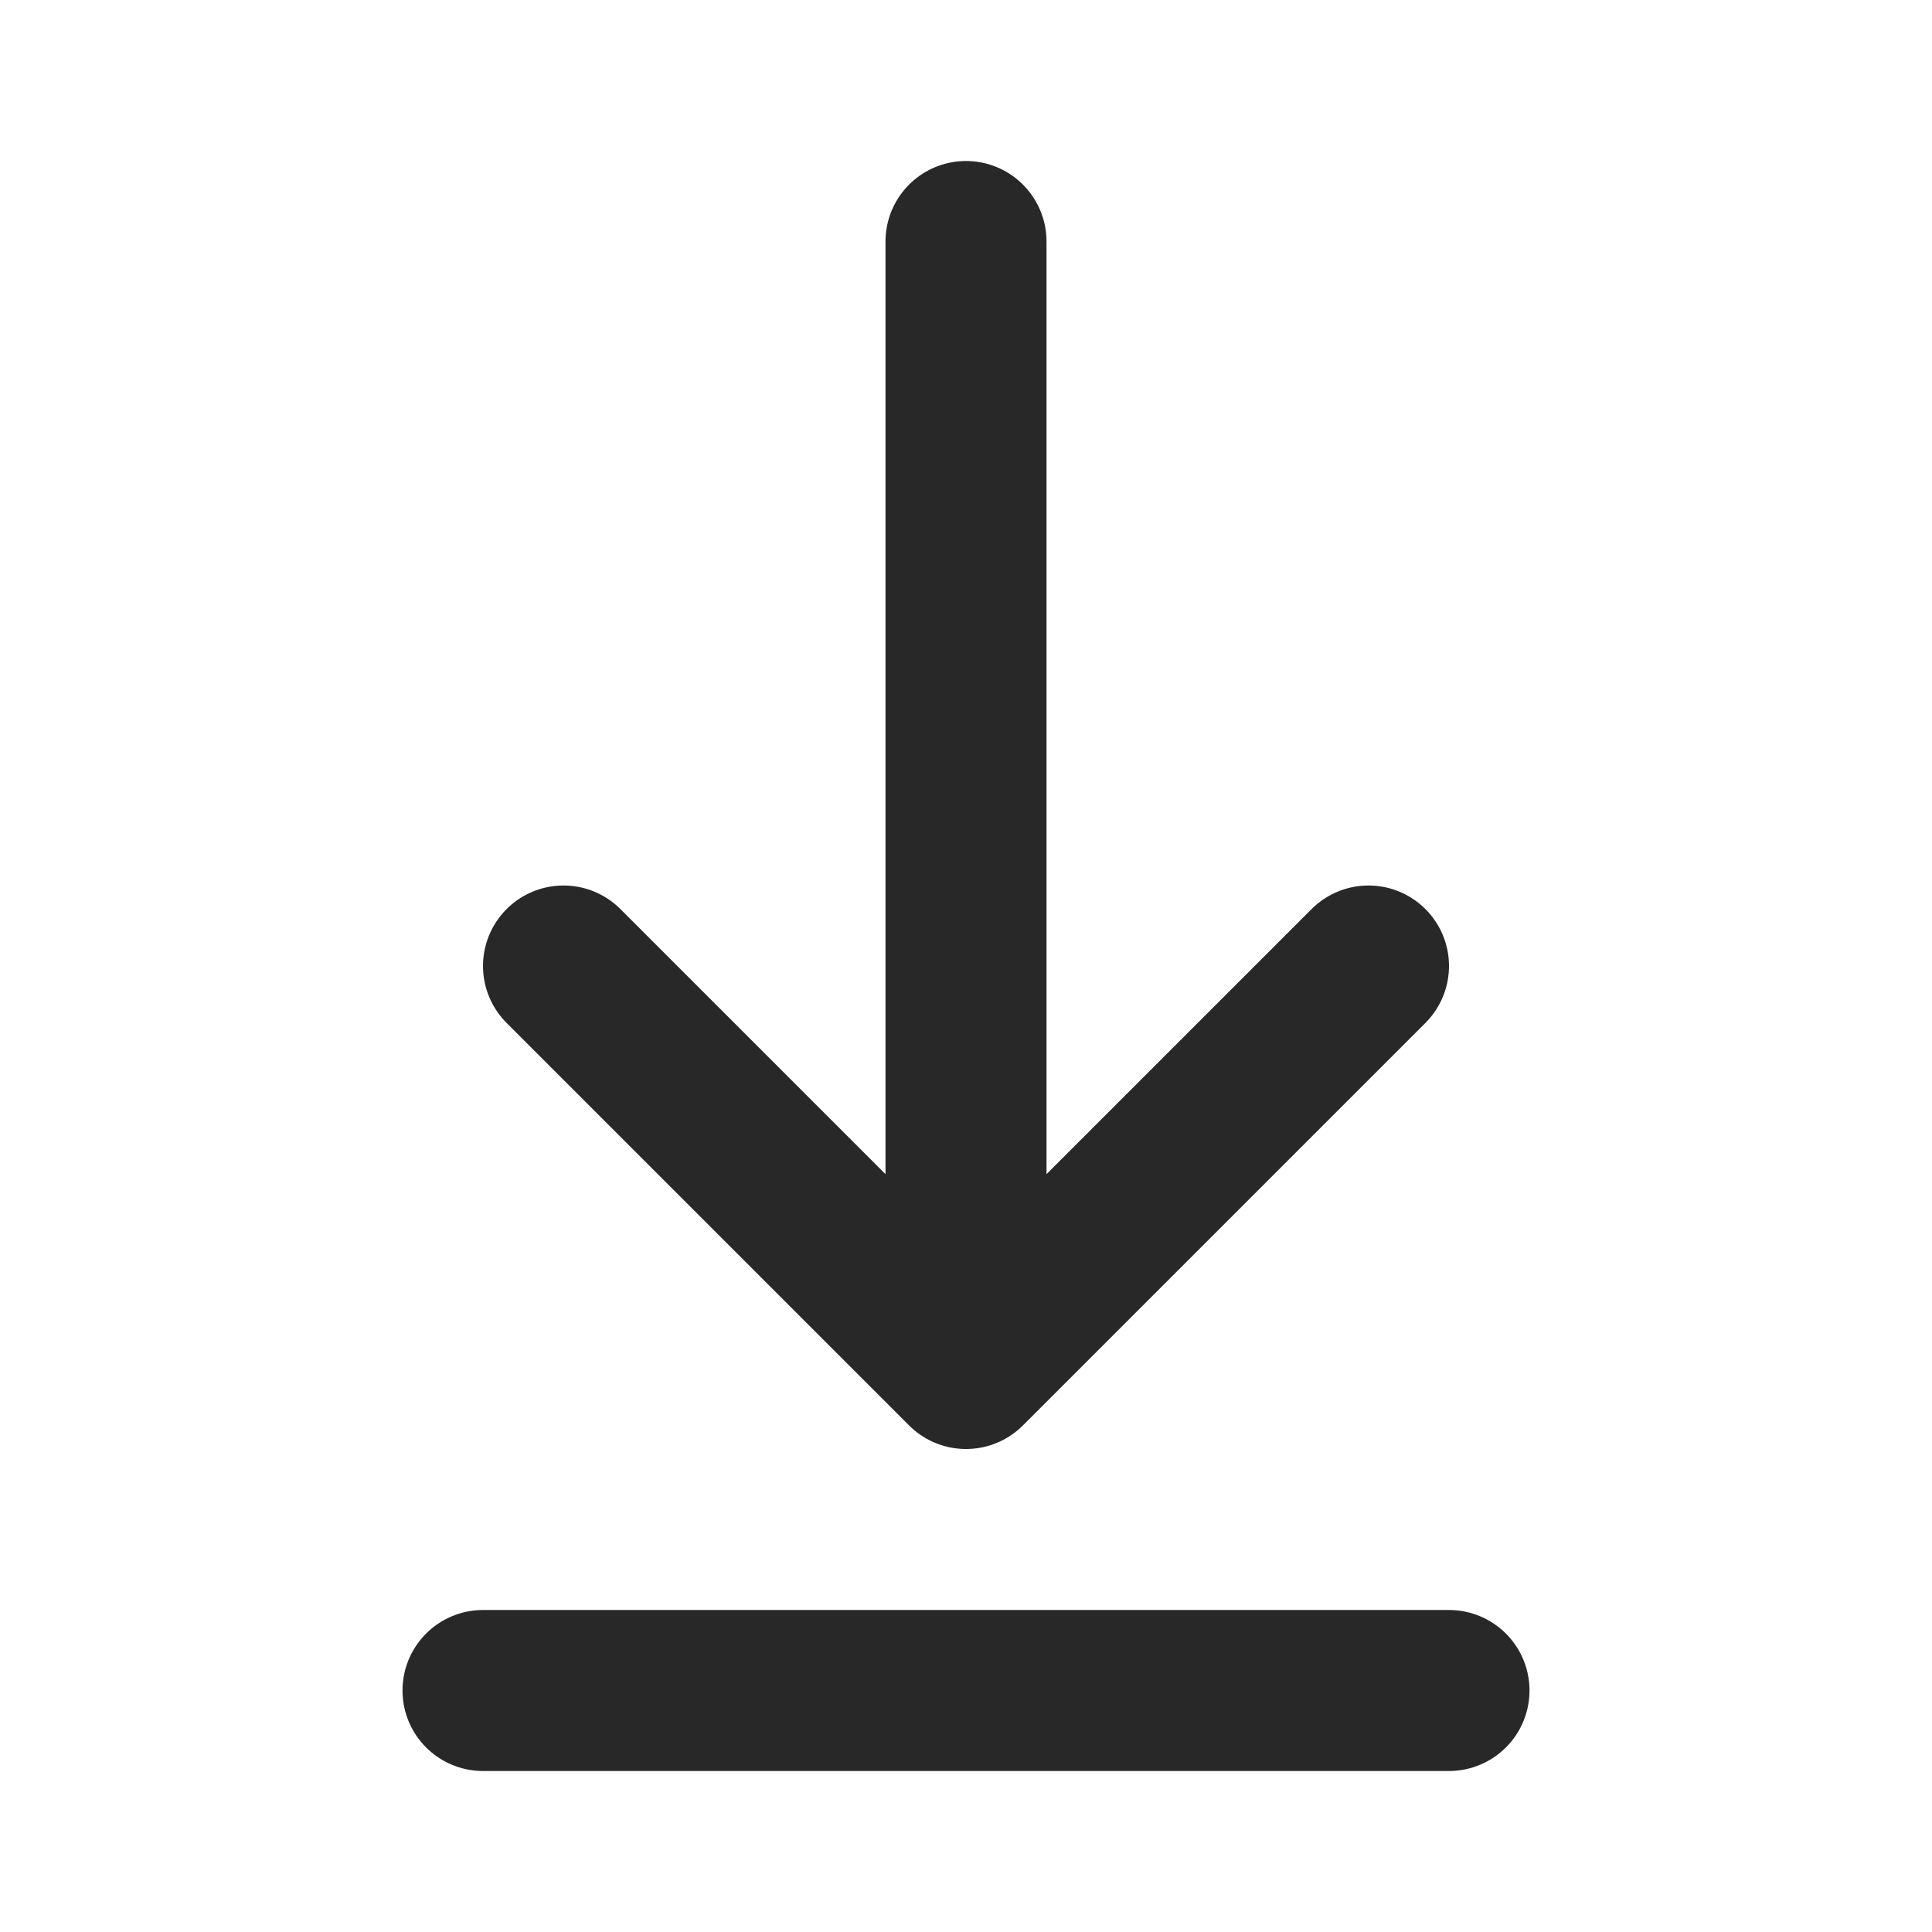
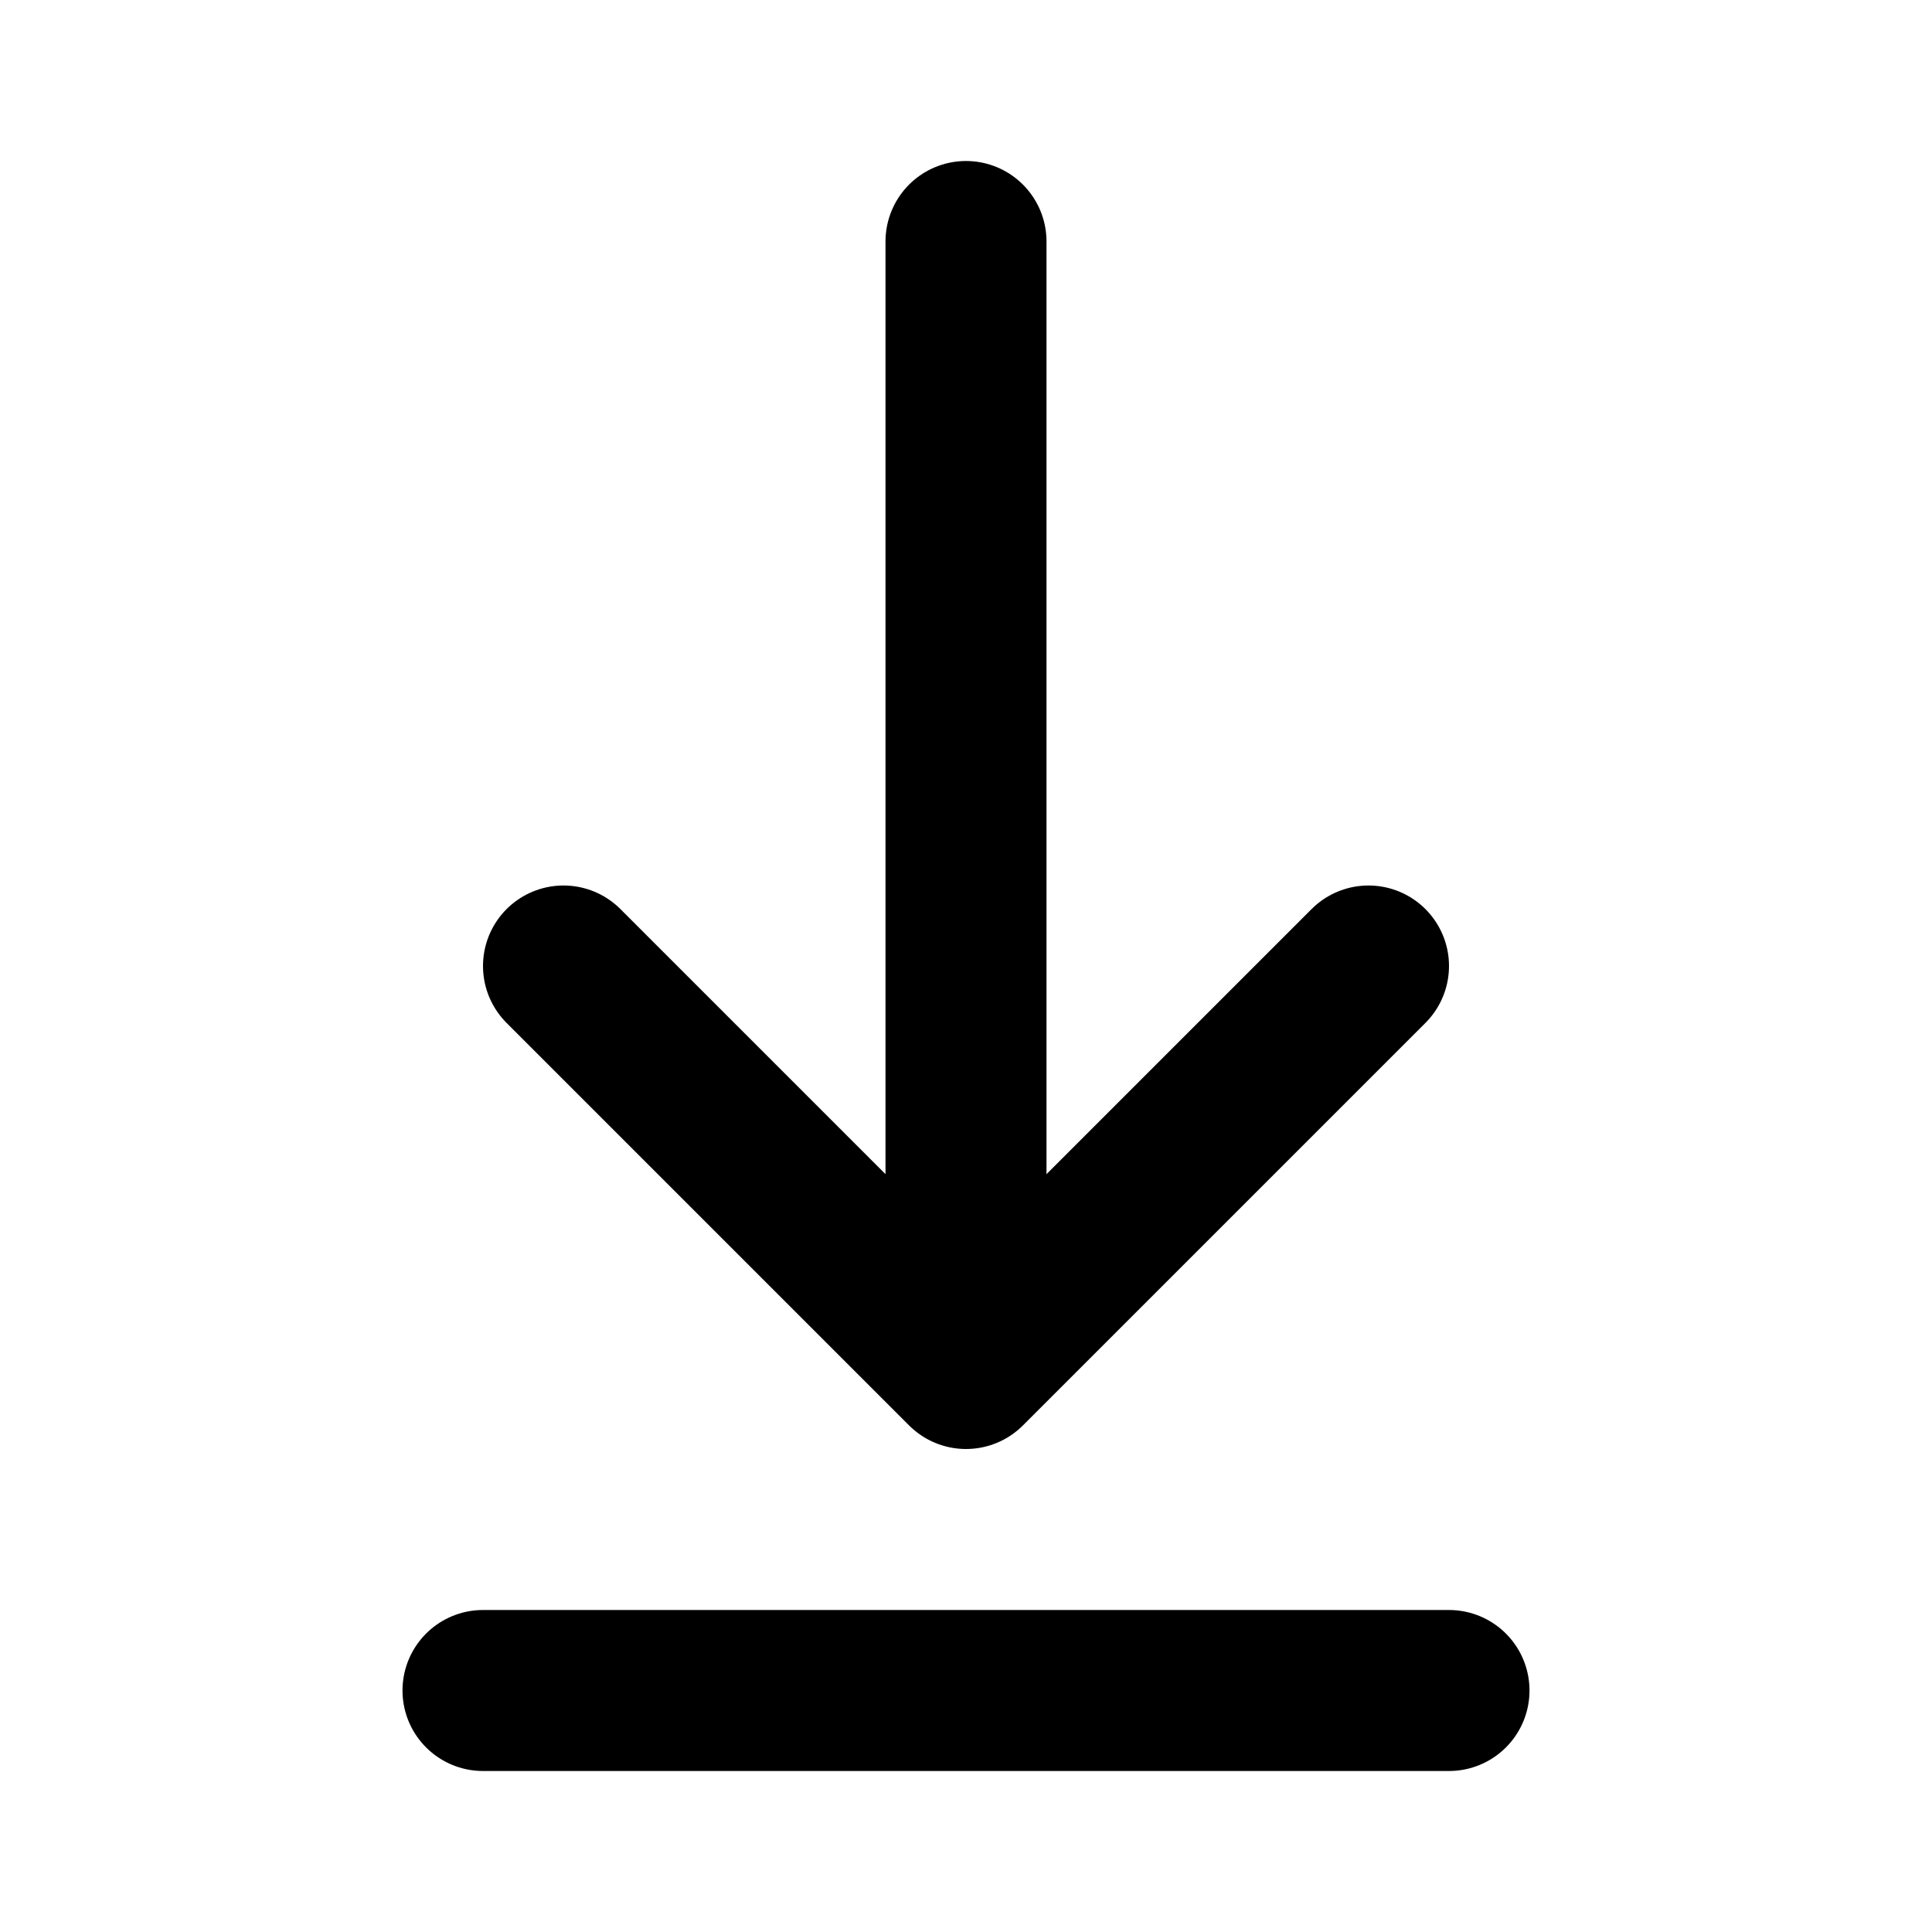
<svg xmlns="http://www.w3.org/2000/svg" width="24" height="24" viewBox="0 0 24 24" fill="none">
-   <path d="M6 21H18M12 3V17M12 17L17 12M12 17L7 12" stroke="#282828" stroke-width="2" stroke-linecap="round" stroke-linejoin="round" />
+   <path d="M6 21H18M12 3V17M12 17L17 12M12 17L7 12" stroke="currentColor" stroke-width="2" stroke-linecap="round" stroke-linejoin="round" />
</svg>
